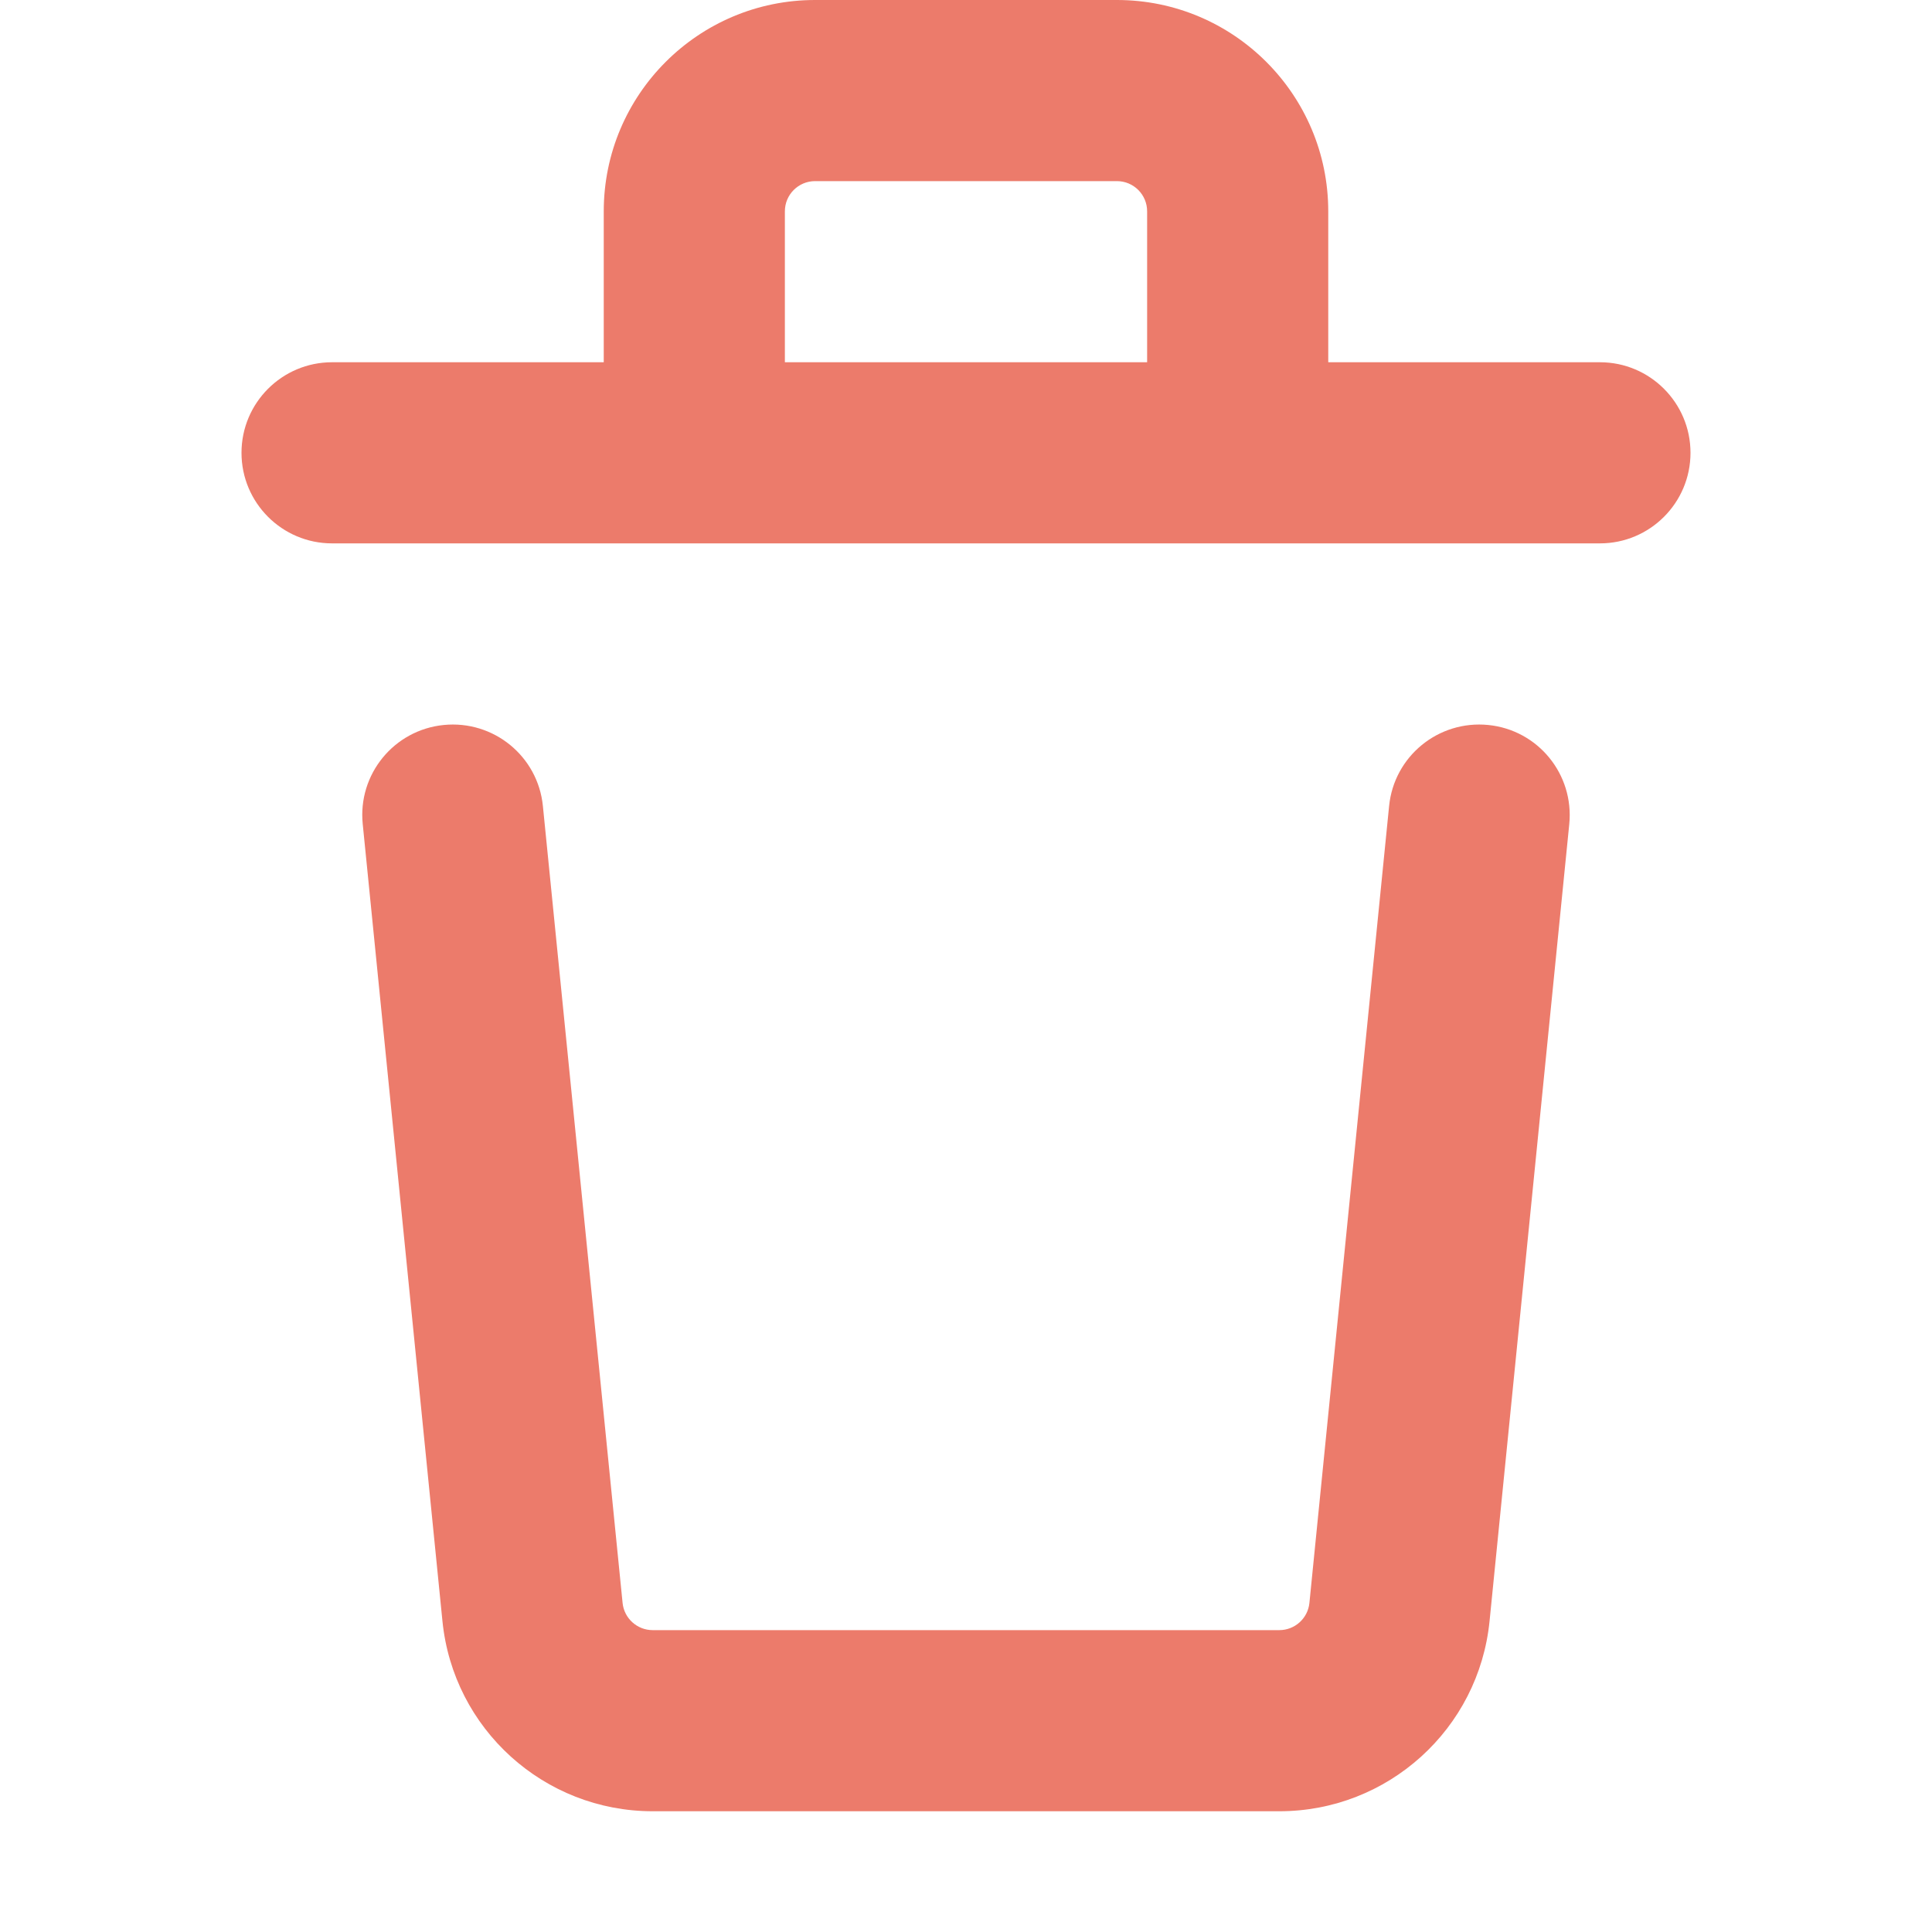
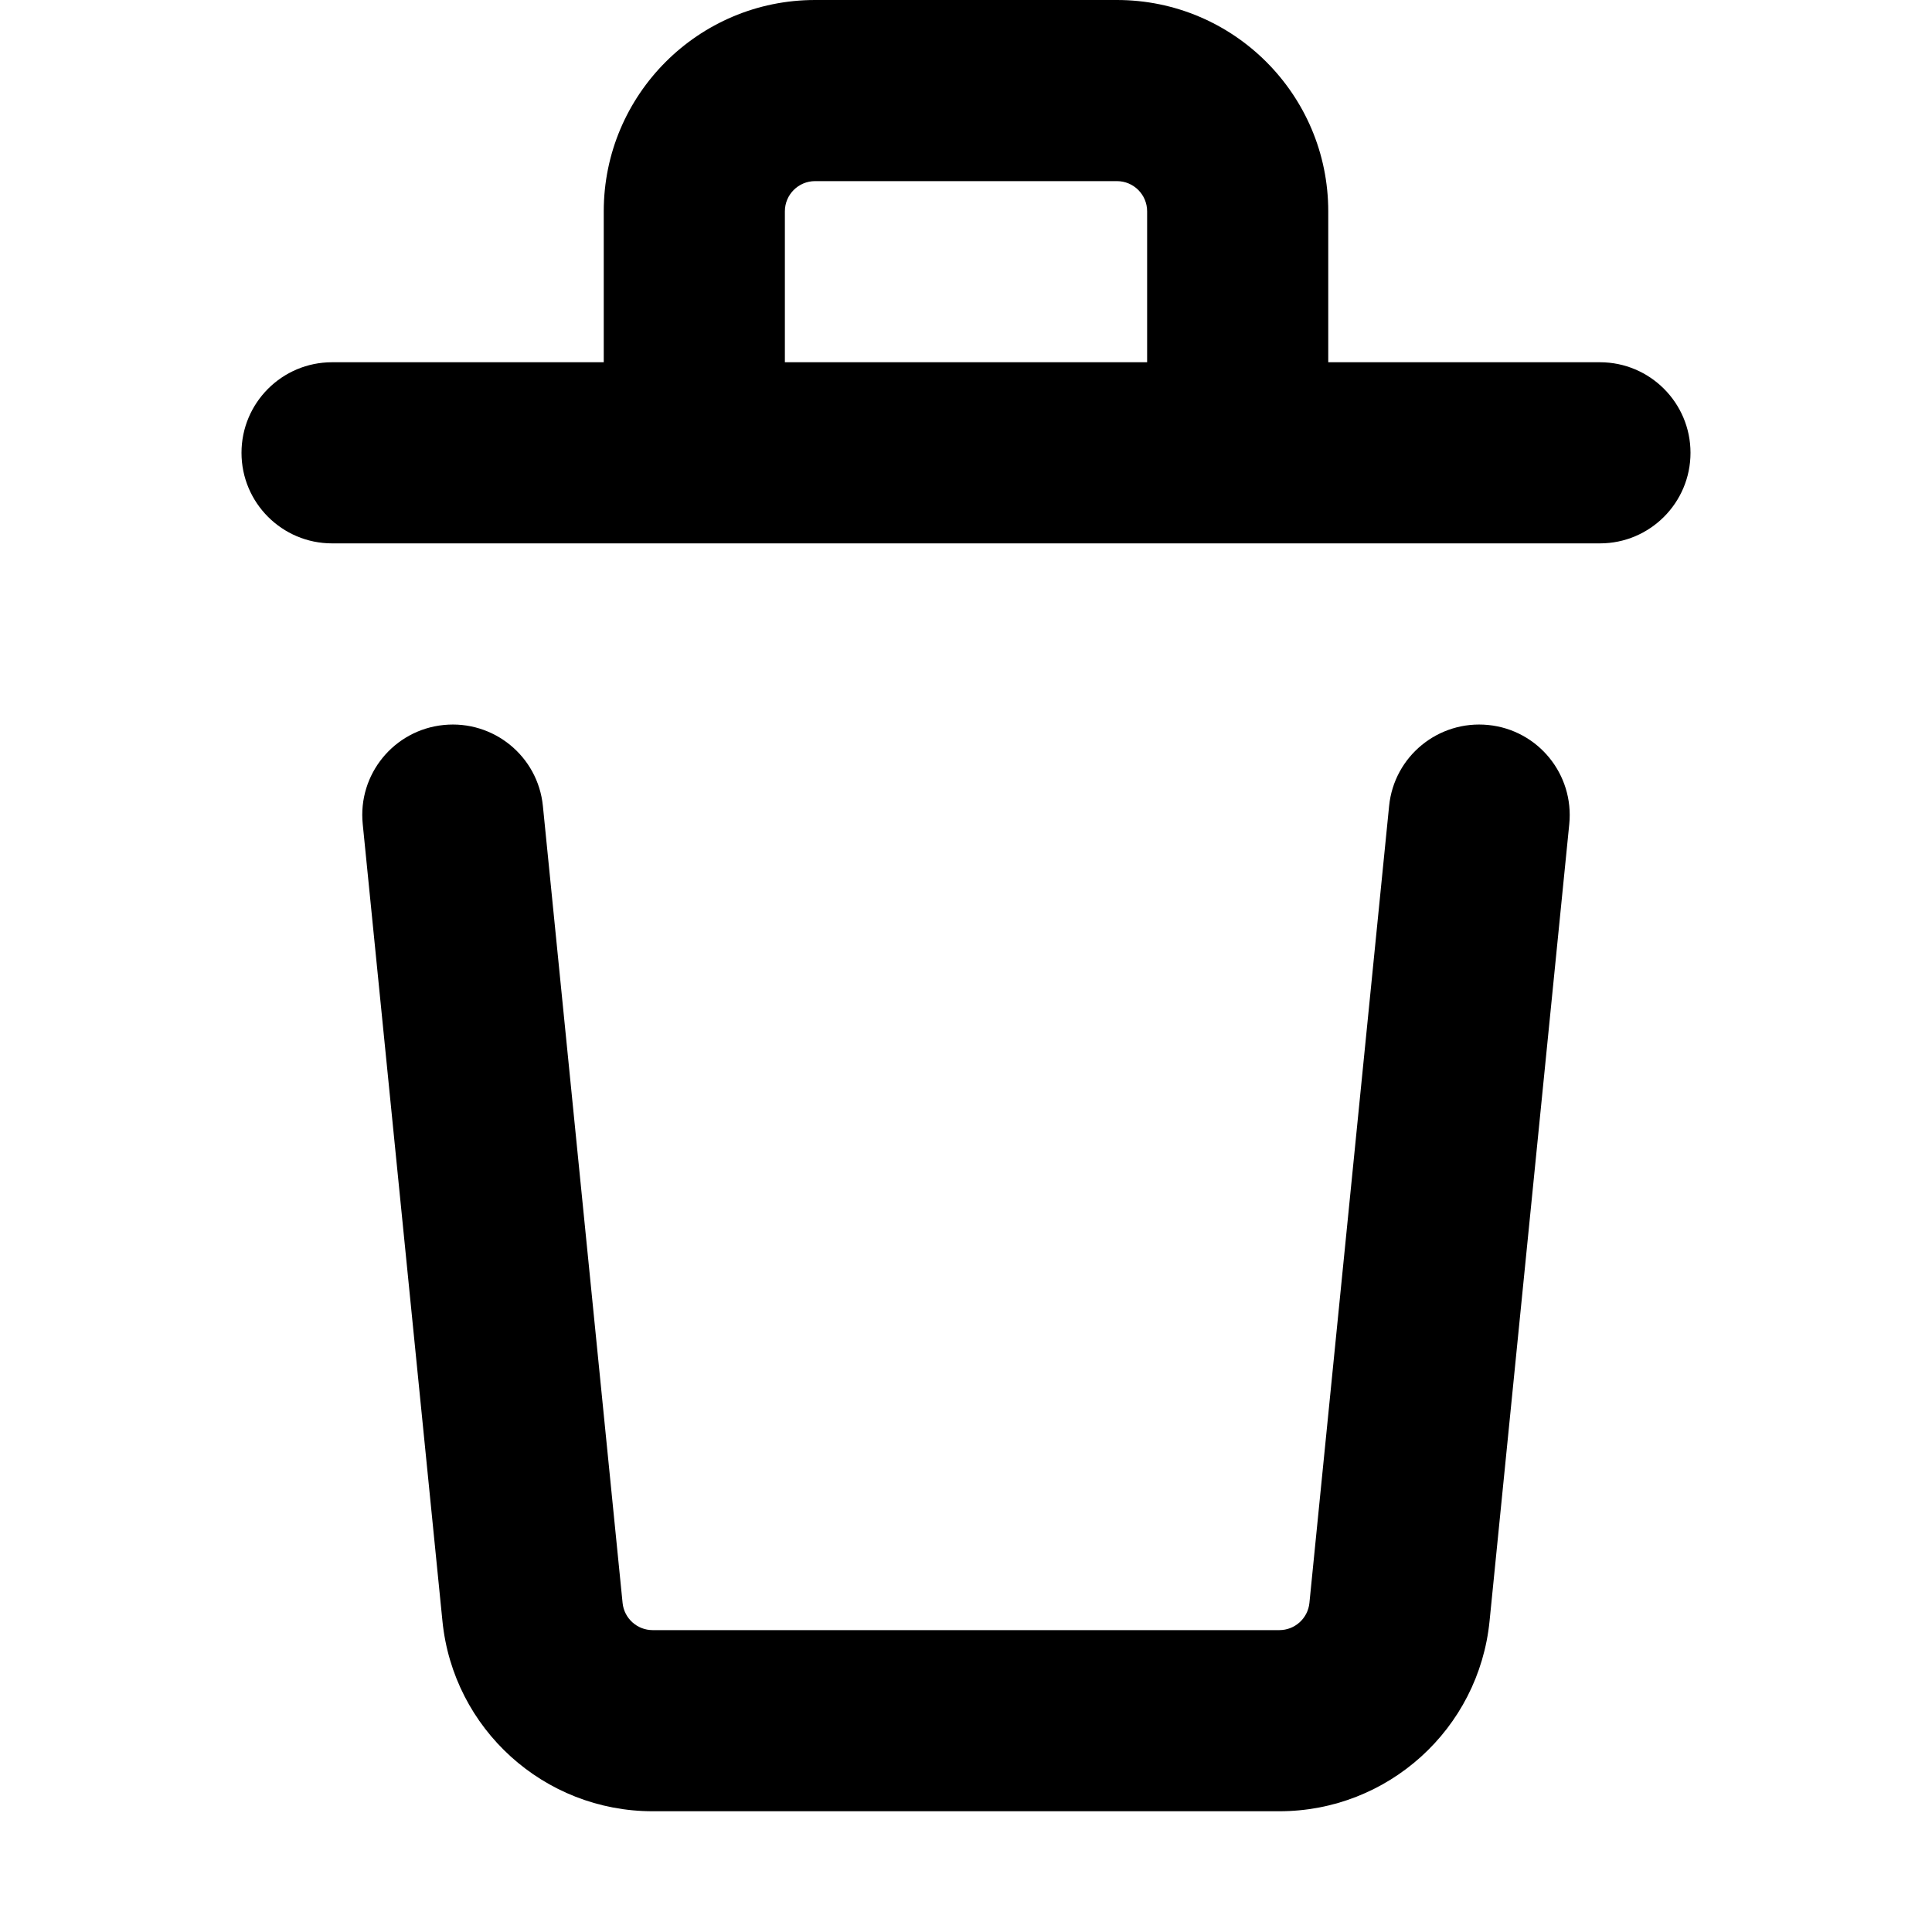
- <svg xmlns="http://www.w3.org/2000/svg" width="16" height="16" viewBox="0 0 16 16" fill="none">
-   <path fill-rule="evenodd" clip-rule="evenodd" d="M6.5 1.75C6.5 1.612 6.612 1.5 6.75 1.5H9.25C9.388 1.5 9.5 1.612 9.5 1.75V3H6.5V1.75ZM11 1.75V3H13.25C13.664 3 14 3.336 14 3.75C14 4.164 13.664 4.5 13.25 4.5H2.75C2.336 4.5 2 4.164 2 3.75C2 3.336 2.336 3 2.75 3H5V1.75C5 0.784 5.784 0 6.75 0H9.25C10.216 0 11 0.784 11 1.75ZM4.496 6.675C4.455 6.263 4.088 5.963 3.675 6.004C3.263 6.045 2.962 6.412 3.004 6.825L3.664 13.424C3.753 14.319 4.506 15 5.405 15H10.595C11.494 15 12.247 14.319 12.336 13.424L12.996 6.825C13.037 6.412 12.737 6.045 12.325 6.004C11.912 5.963 11.545 6.263 11.504 6.675L10.844 13.275C10.831 13.403 10.723 13.5 10.595 13.5H5.405C5.277 13.5 5.169 13.403 5.156 13.275L4.496 6.675Z" fill="#EC7B6B" />
+ <svg xmlns="http://www.w3.org/2000/svg" width="16" height="16" viewBox="0 0 16 16">
+   <path fill-rule="evenodd" clip-rule="evenodd" d="M6.5 1.75C6.5 1.612 6.612 1.5 6.75 1.5H9.25C9.388 1.5 9.5 1.612 9.5 1.75V3H6.5V1.75ZM11 1.75V3H13.25C13.664 3 14 3.336 14 3.75C14 4.164 13.664 4.5 13.25 4.5H2.75C2.336 4.5 2 4.164 2 3.75C2 3.336 2.336 3 2.75 3H5V1.75C5 0.784 5.784 0 6.75 0H9.25C10.216 0 11 0.784 11 1.75ZM4.496 6.675C4.455 6.263 4.088 5.963 3.675 6.004C3.263 6.045 2.962 6.412 3.004 6.825L3.664 13.424C3.753 14.319 4.506 15 5.405 15H10.595C11.494 15 12.247 14.319 12.336 13.424L12.996 6.825C13.037 6.412 12.737 6.045 12.325 6.004C11.912 5.963 11.545 6.263 11.504 6.675L10.844 13.275C10.831 13.403 10.723 13.5 10.595 13.5H5.405C5.277 13.5 5.169 13.403 5.156 13.275L4.496 6.675Z" />
</svg>
